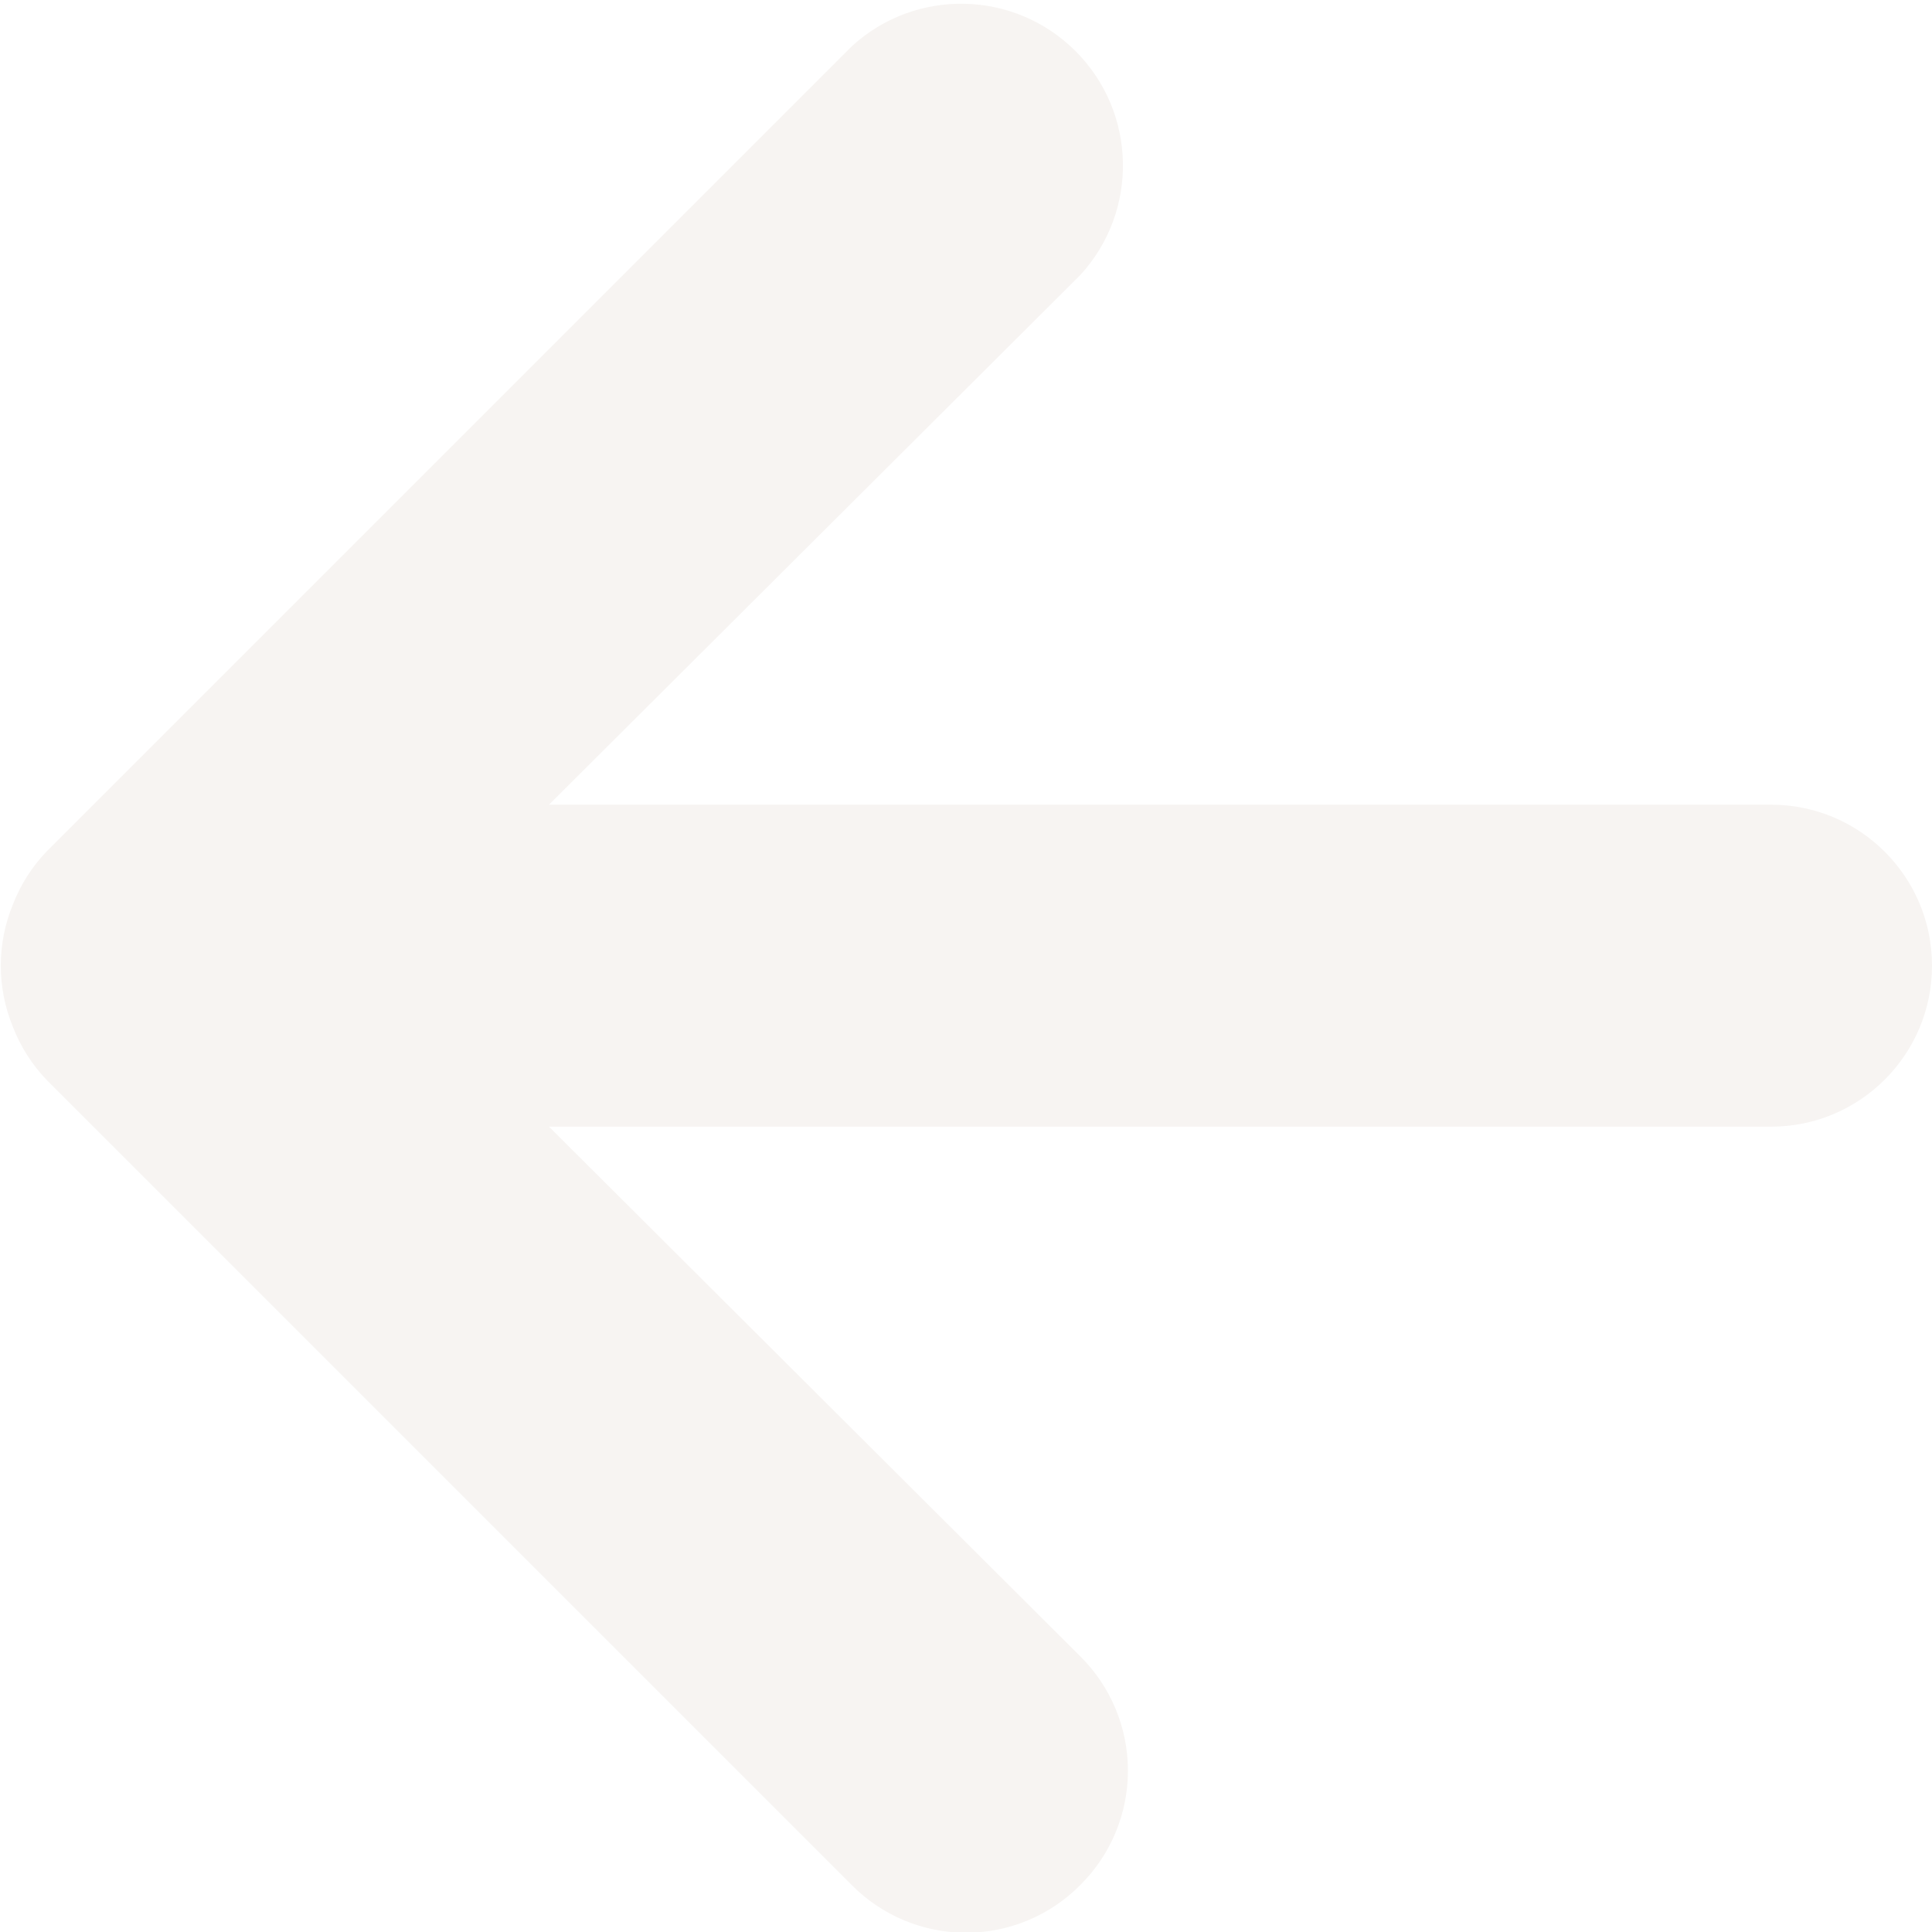
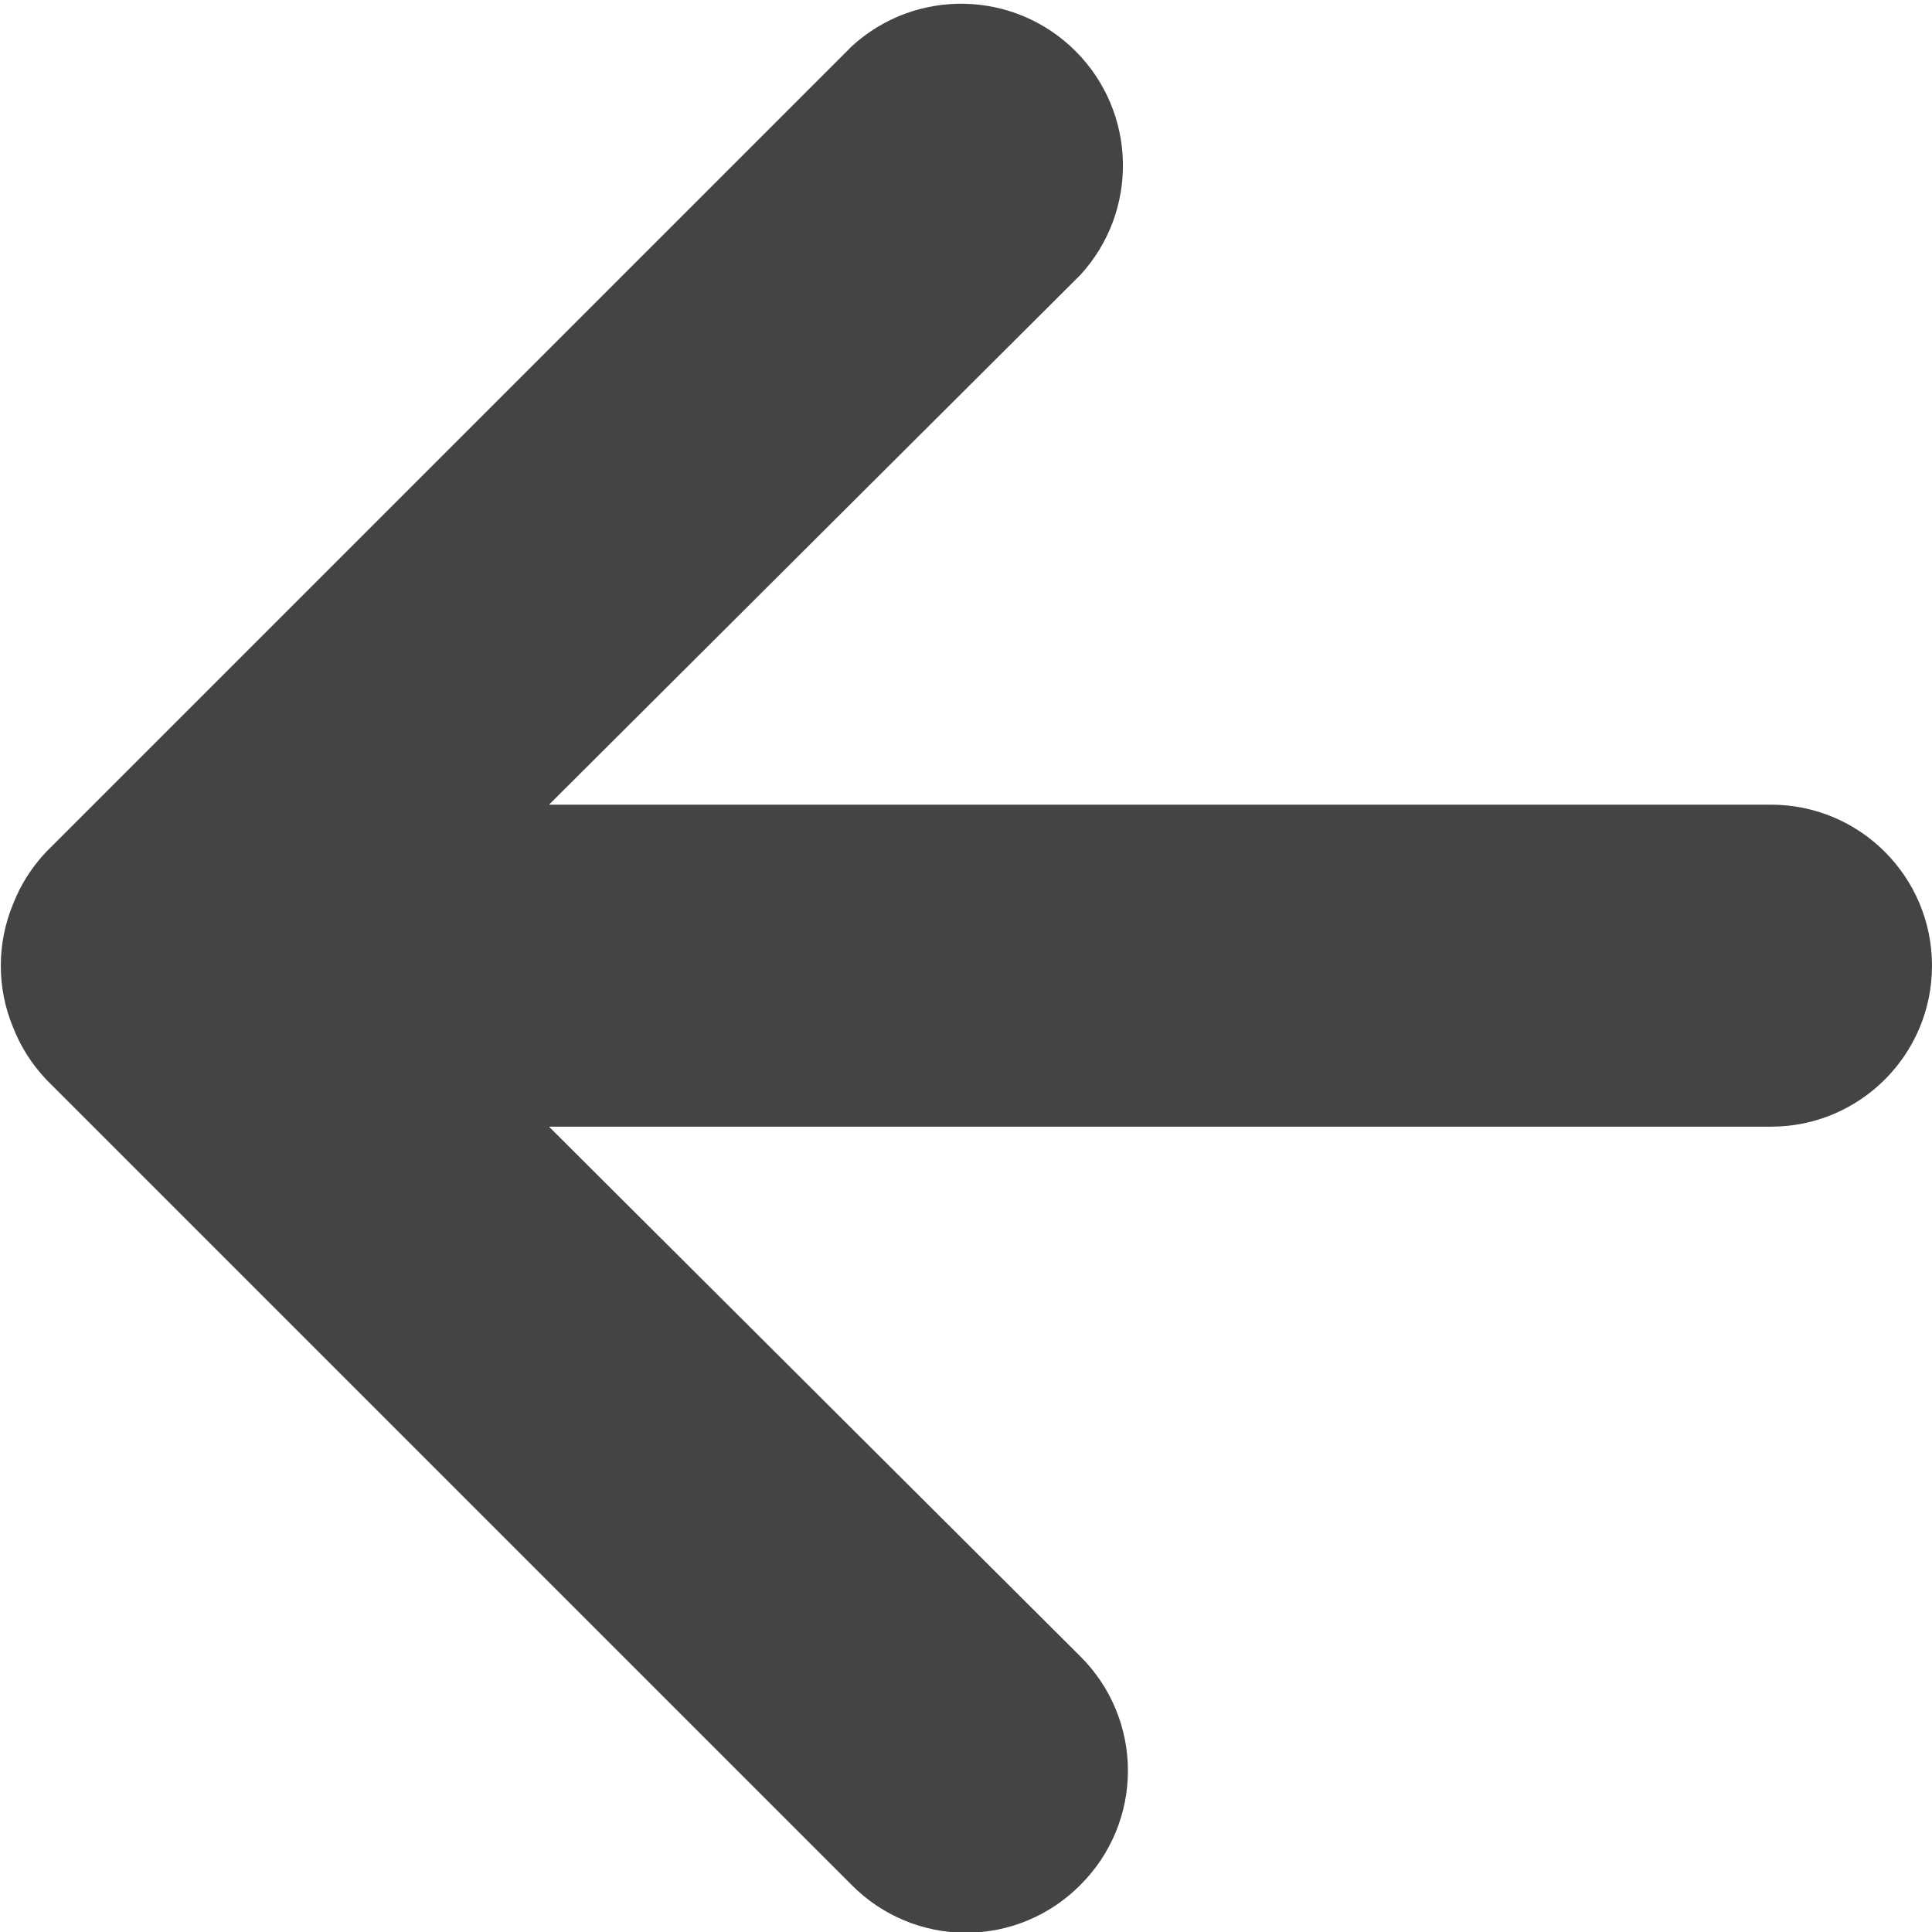
- <svg xmlns="http://www.w3.org/2000/svg" width="12" height="12">
-   <path fill="#f7f4f2" d="M11 4.998a1 1 0 110 2H3.41l3.3 3.29a1 1 0 010 1.42.998.998 0 01-1.42 0l-5-5a.997.997 0 01-.21-.33 1 1 0 010-.76.996.996 0 01.21-.33l5-5a1.005 1.005 0 011.42 1.42l-3.3 3.29z" />
+ <svg xmlns="http://www.w3.org/2000/svg" width="12" height="12" viewBox="0 0 12 12">
+   <g>
+     <g>
+       <path fill="#444" d="M11 4.998a1 1 0 1 1 0 2H3.41l3.3 3.29a1 1 0 0 1 0 1.42.998.998 0 0 1-1.42 0l-5-5a.997.997 0 0 1-.21-.33c-.1-.242-.1-.517 0-.76a.996.996 0 0 1 .21-.33l5-5a1.005 1.005 0 0 1 1.42 1.42l-3.3 3.29z" />
+     </g>
+   </g>
</svg>
